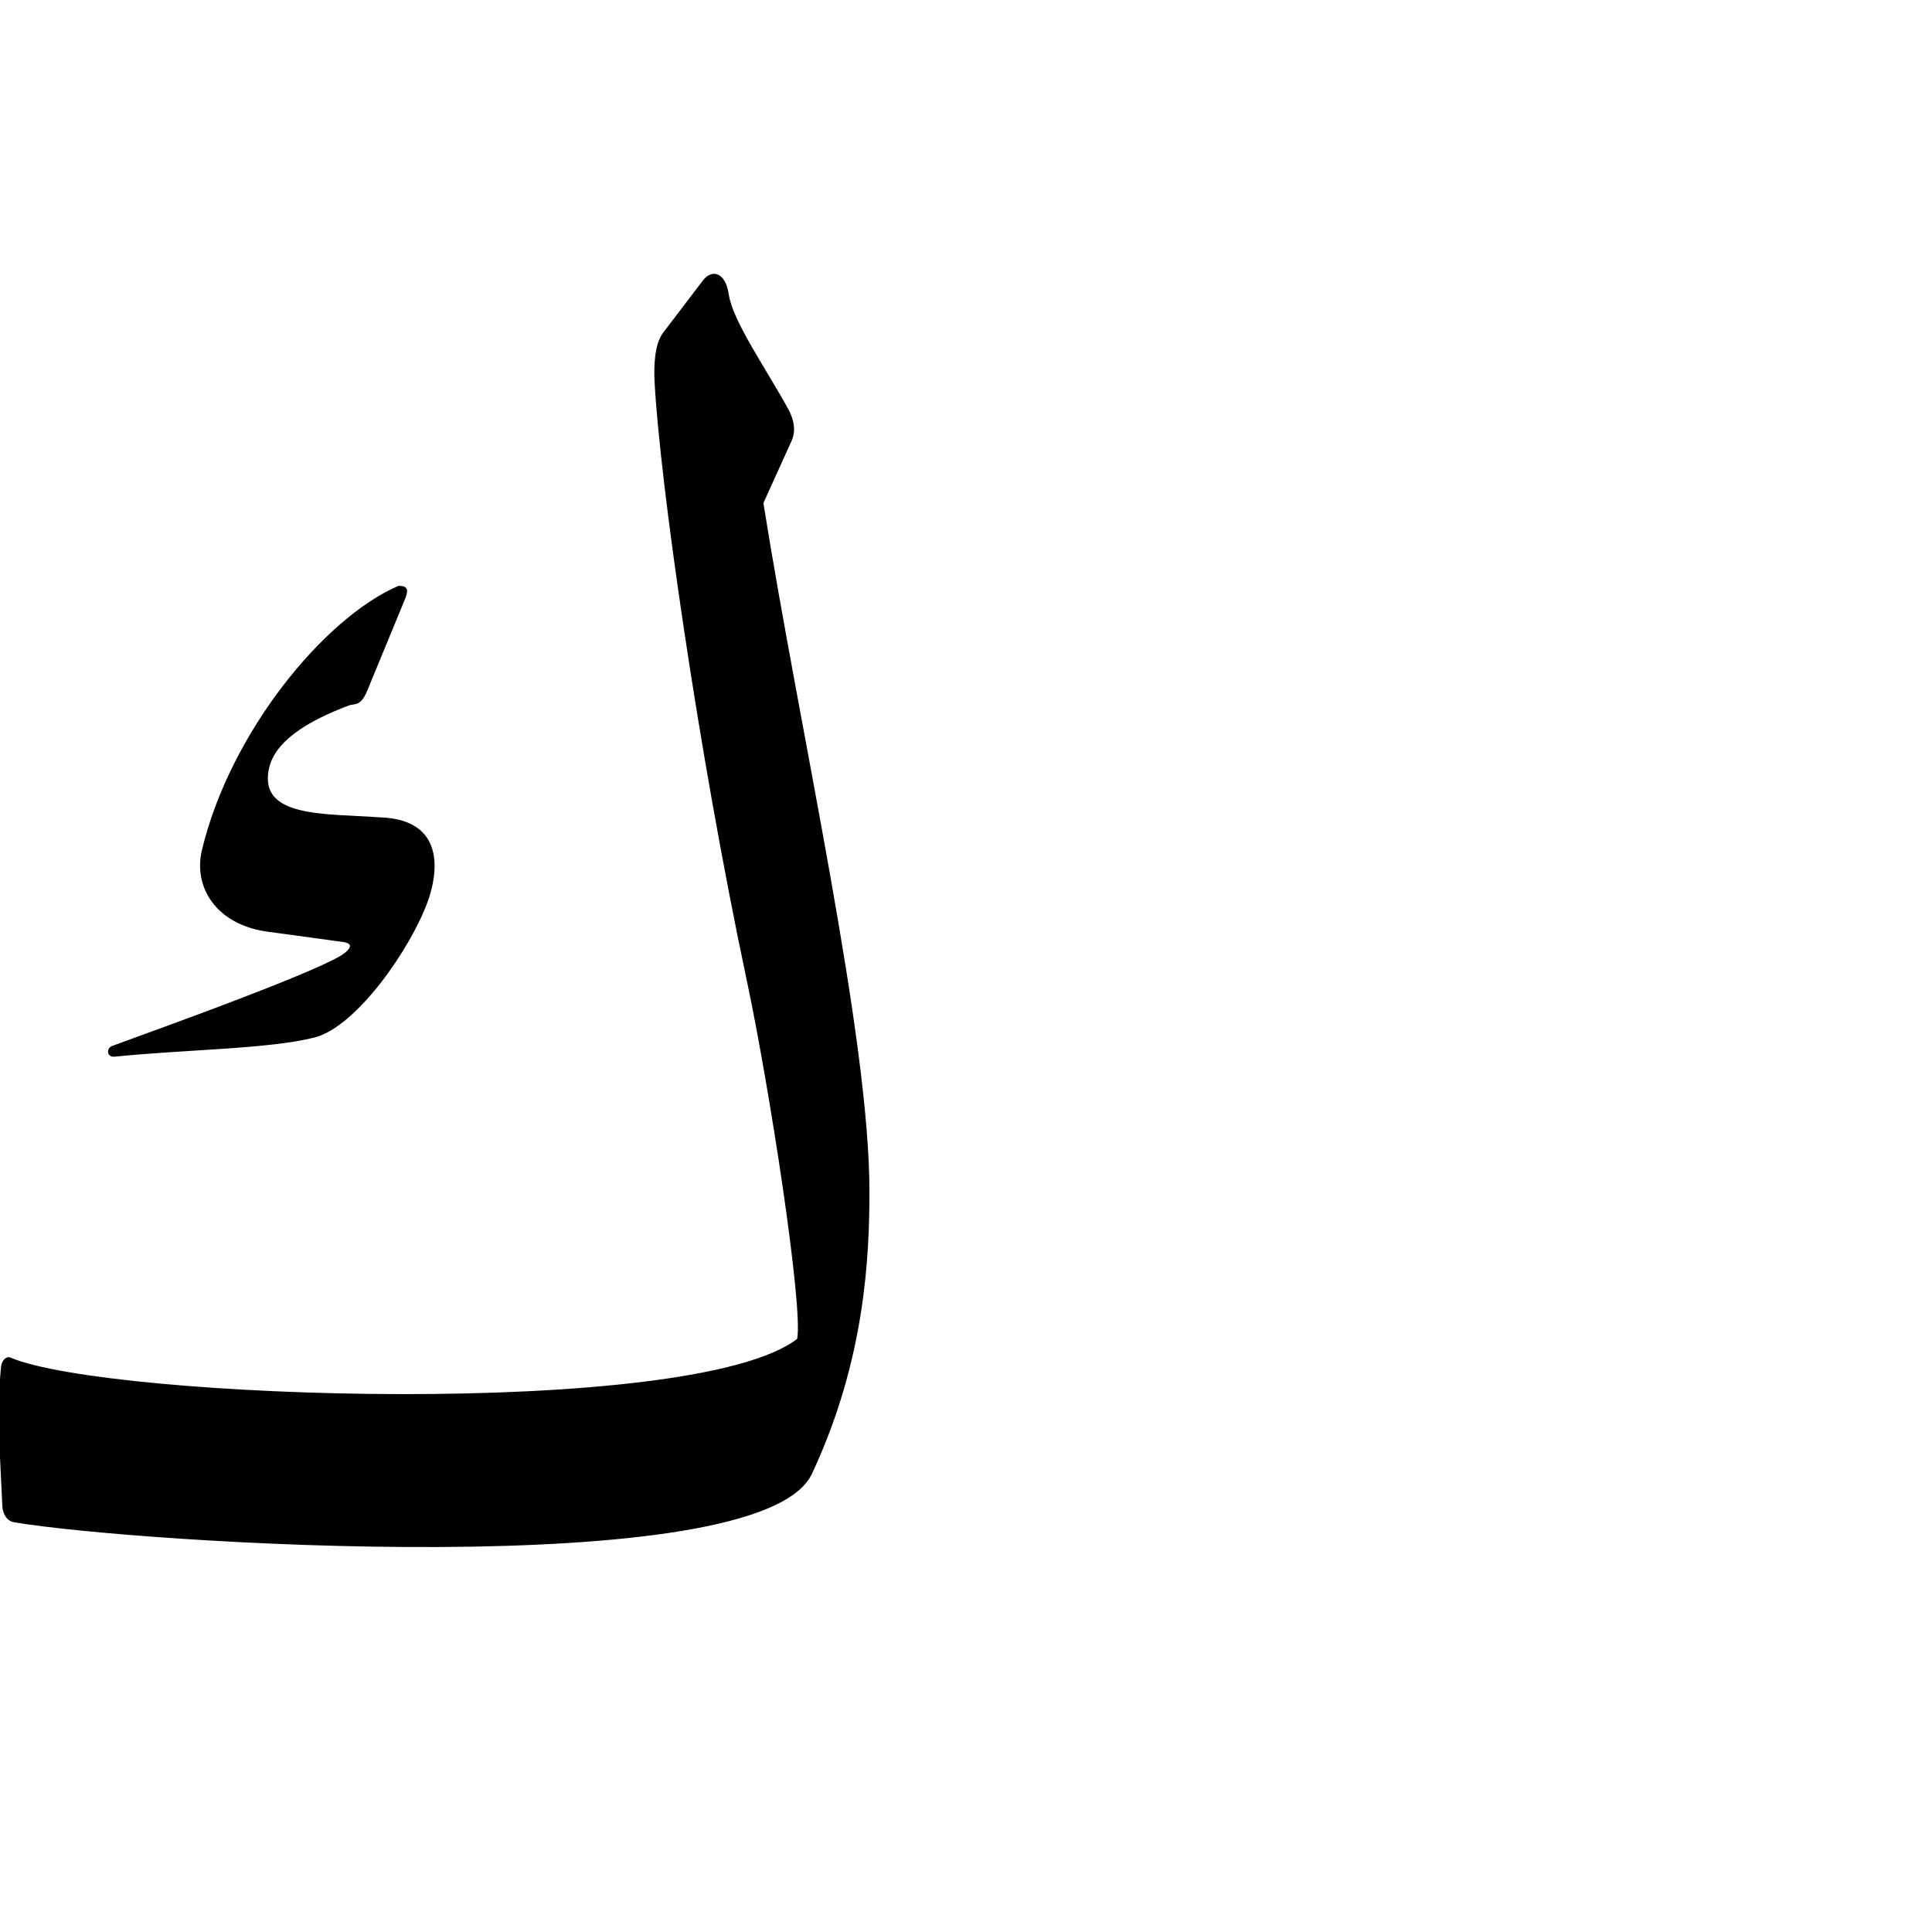
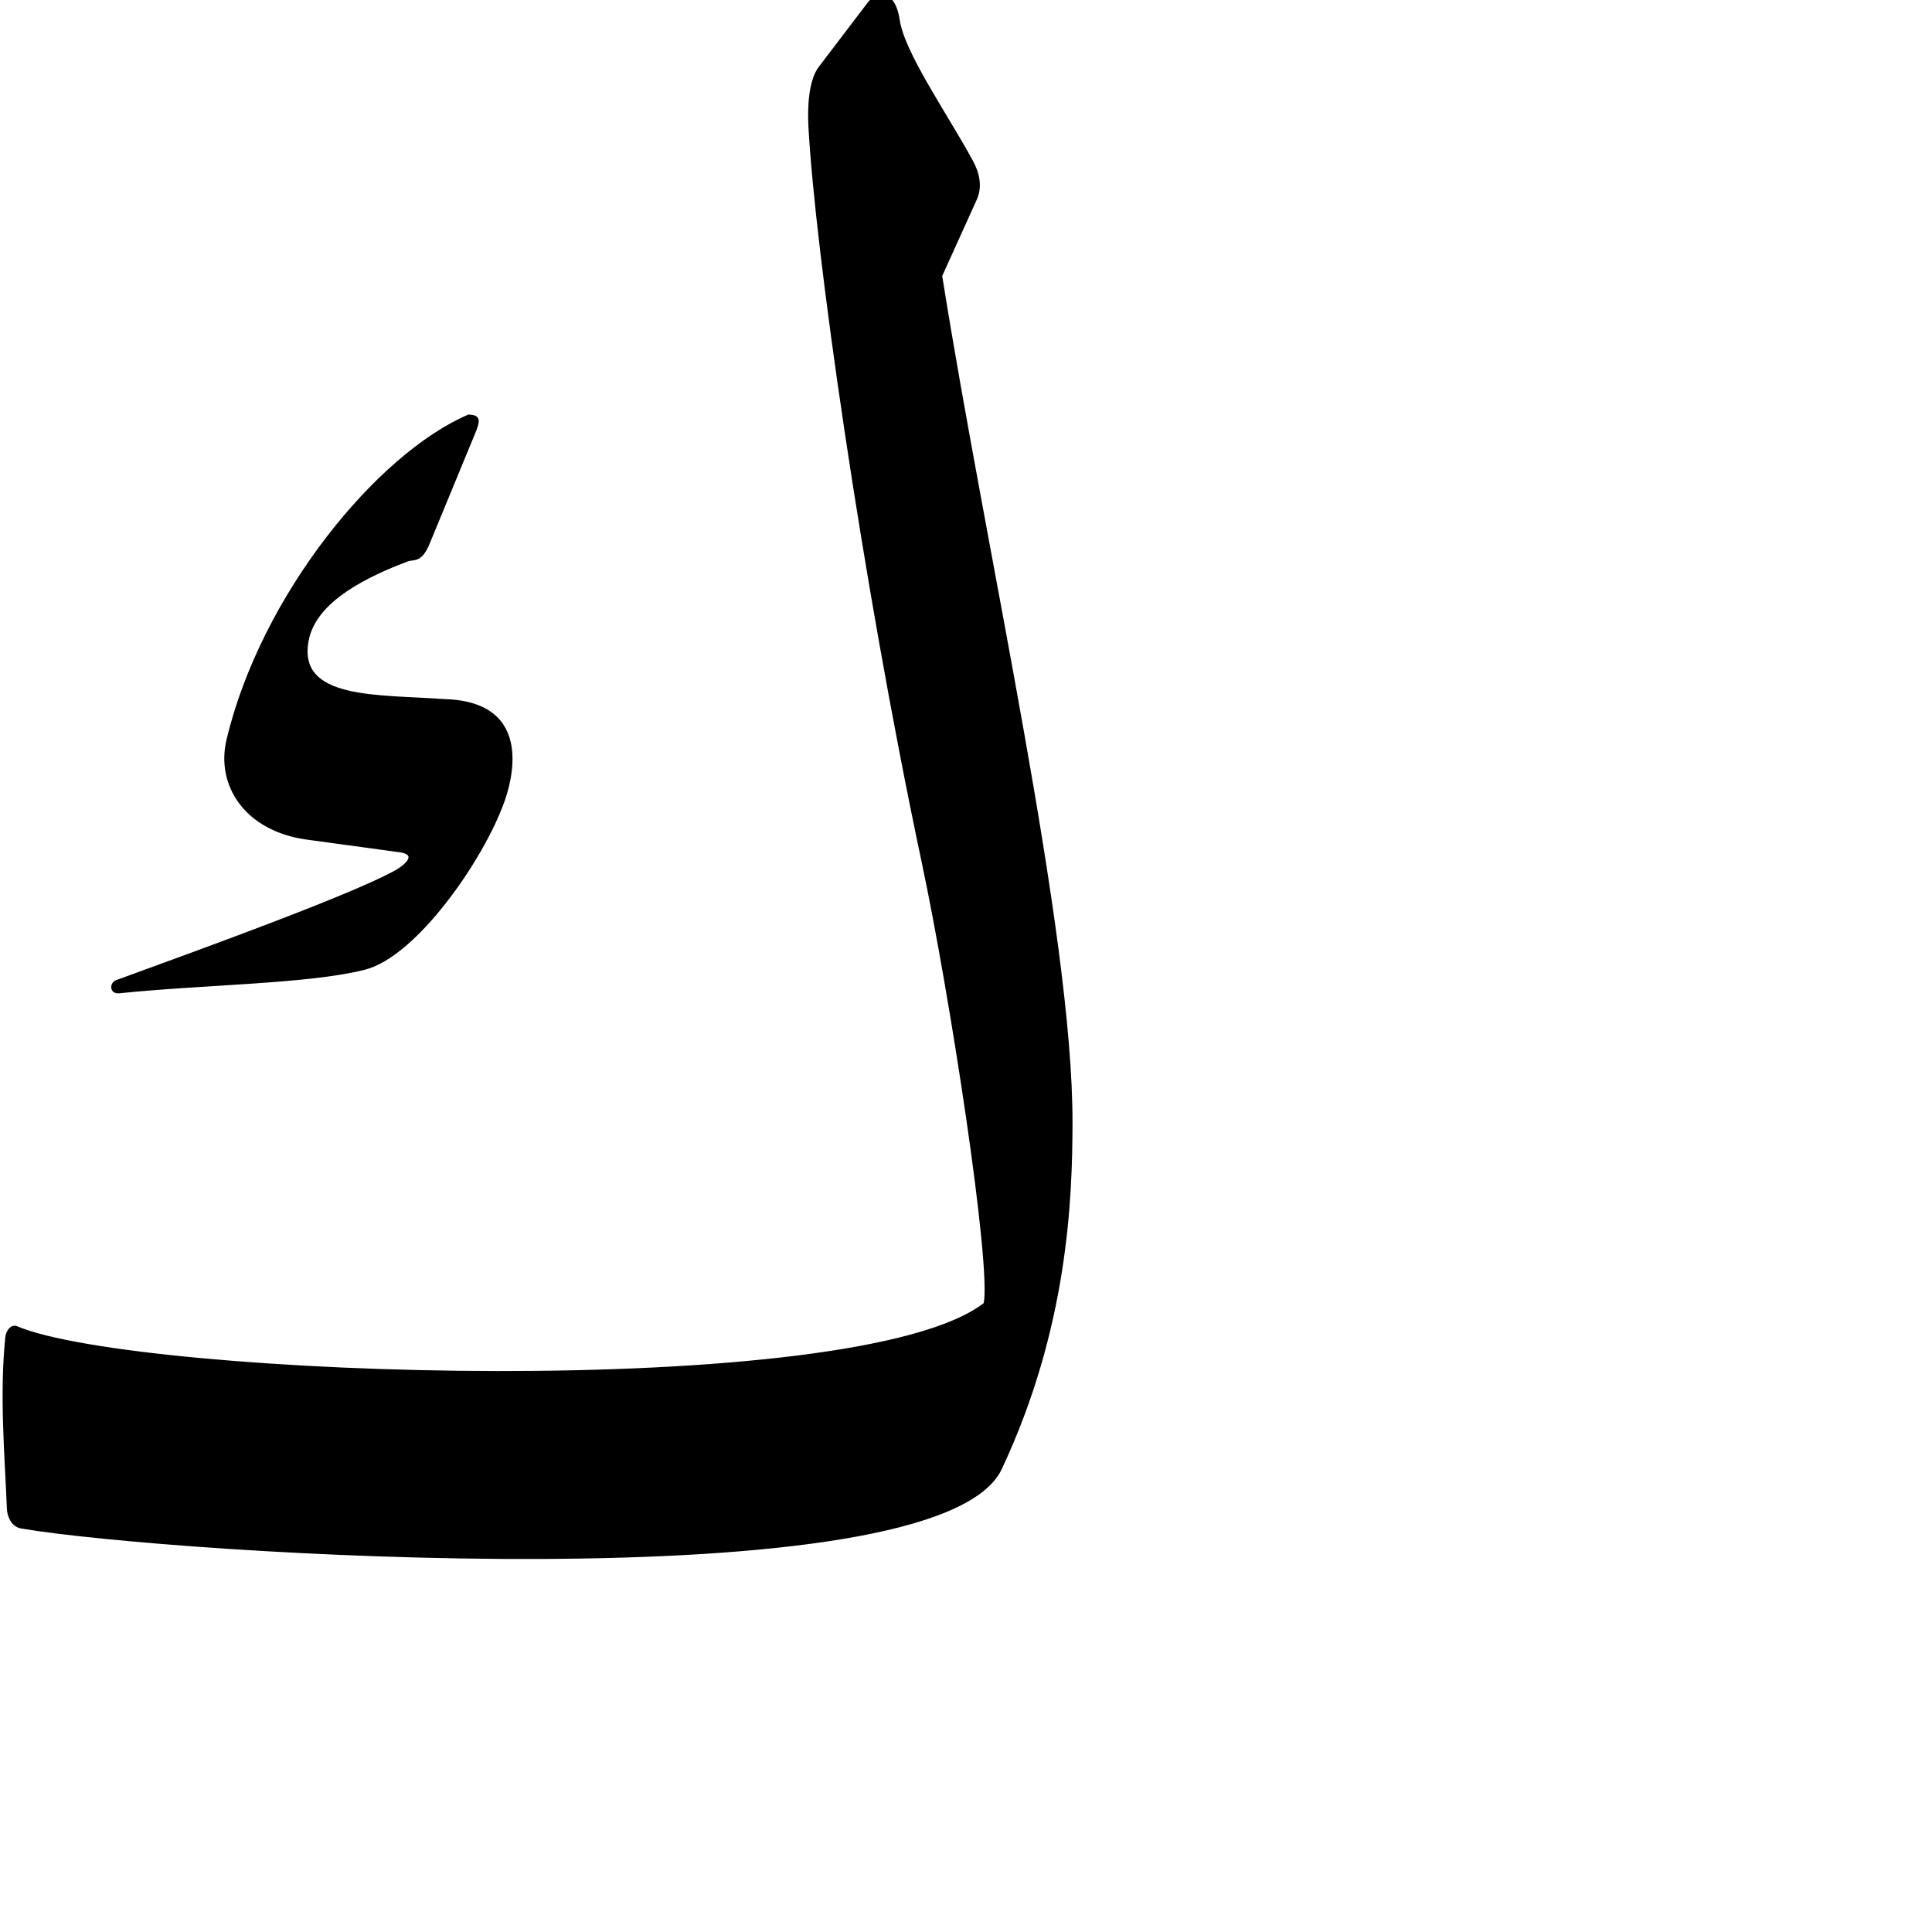
<svg xmlns="http://www.w3.org/2000/svg" version="1.0" width="1000" height="1000" id="svg5496">
  <defs id="defs5498">
    </defs>
  <g id="layer1" transform="matrix(0.5,0,0,0.5,123.427,318.8188)" />
-   <path style="fill:#000000;fill-rule:evenodd;stroke:#000000;stroke-width:1px;stroke-linecap:butt;stroke-linejoin:miter;stroke-miterlimit:4;stroke-dasharray:none;stroke-opacity:1" d="M 376.731,152.519 C 375.086,141.254 368.565,139.77 364.203,145.498 L 343.554,172.618 C 339.292,178.215 338.888,189.621 339.286,197.26 C 341.929,248.031 361.621,387.44 386.909,506.835 C 398.816,562.779 416.445,677.286 413.075,693.268 C 359.117,735.376 55.909,724.722 5.31,703.18 C 3.264,702.309 1.314,704.761 1.043,707.448 C -1.386,731.539 0.711,755.631 1.731,779.722 C 1.848,782.485 3.352,786.748 7.375,787.431 C 69.819,798.031 393.21,819.244 419.784,762.651 C 447.633,703.343 449.451,649.074 449.52,617.277 C 449.695,536.799 413.41,378.706 394.627,260.311 L 409.22,228.097 C 411.725,222.568 410.205,216.812 407.568,211.991 C 396.368,191.509 378.766,166.454 376.731,152.519 z" id="path2483" />
  <g id="g3429" transform="translate(225.85,617.0888)" />
  <g id="g3297" transform="matrix(0.5,0,0,0.5,421.0655,736.1576)" style="stroke:#000000;stroke-width:2;stroke-miterlimit:4;stroke-dasharray:none;stroke-opacity:1" />
-   <path style="fill:#000000;fill-rule:evenodd;stroke:#000000;stroke-width:0.769;stroke-linecap:butt;stroke-linejoin:miter;stroke-miterlimit:4;stroke-dasharray:none;stroke-opacity:1" d="M 206.433,303.586 C 168.246,319.877 119.343,379.385 104.873,440.198 C 100.35,459.206 112.399,478.291 138.427,481.84 L 177.972,487.233 C 185.181,488.511 179.975,493.256 174.976,495.921 C 155.289,506.414 97.534,527.425 58.138,541.757 C 55.609,542.677 55.478,546.951 59.336,546.551 C 94.798,542.868 139.194,542.64 162.723,536.631 C 184.288,531.124 212.391,490.625 221.113,466.262 C 223.459,459.705 235.09,424.452 196.247,423.421 C 168.385,421.351 133.754,423.855 138.726,398.255 C 141.506,383.947 157.775,373.295 180.668,364.702 C 183.289,363.718 186.346,365.536 189.656,357.512 L 209.429,309.578 C 210.78,305.807 211.193,303.703 206.433,303.586 z" id="path2515" />
+   <path style="fill:#000000;fill-opacity:1;fill-rule:evenodd;stroke:#000000;stroke-width:1.229px;stroke-linecap:butt;stroke-linejoin:miter;stroke-miterlimit:4;stroke-opacity:1;stroke-dasharray:none" d="M 465.061,10.271 C 463.039,-3.573 455.025,-5.398 449.665,1.642 L 424.287,34.972 c -5.237,6.878 -5.734,20.895 -5.245,30.284 3.248,62.395 27.449,233.726 58.527,380.458 14.633,68.753 36.299,209.479 32.157,229.121 -66.313,51.749 -438.947,38.656 -501.13,12.181 -2.515,-1.071 -4.912,1.943 -5.245,5.245 -2.985,29.608 -0.407,59.215 0.846,88.823 0.144,3.396 1.992,8.635 6.937,9.474 76.741,13.027 474.18,39.098 506.838,-30.454 34.225,-72.888 36.46,-139.583 36.544,-178.661 0.215,-98.906 -44.377,-293.197 -67.461,-438.701 L 504.989,103.154 c 3.079,-6.796 1.21,-13.869 -2.03,-19.795 -13.764,-25.171 -35.397,-55.963 -37.898,-73.089 z" id="path2483-2" />
+   <path style="fill:#000000;fill-opacity:1;fill-rule:evenodd;stroke:#000000;stroke-width:0.946;stroke-linecap:butt;stroke-linejoin:miter;stroke-miterlimit:4;stroke-opacity:1;stroke-dasharray:none" d="m 242.526,215.056 c -46.93,20.021 -107.031,93.154 -124.814,167.891 -5.559,23.361 9.249,46.815 41.236,51.177 l 48.6,6.627 c 8.859,1.571 2.462,7.402 -3.682,10.677 -24.195,12.896 -95.175,38.718 -143.592,56.332 -3.108,1.131 -3.268,6.383 1.473,5.891 43.582,-4.526 98.143,-4.806 127.06,-12.191 26.502,-6.768 61.041,-56.541 71.759,-86.482 2.884,-8.057 17.178,-51.382 -30.559,-52.65 -34.241,-2.543 -76.802,0.534 -70.691,-30.927 3.416,-17.584 23.411,-30.676 51.546,-41.237 3.22,-1.209 6.978,1.025 11.046,-8.836 l 24.3,-58.909 c 1.661,-4.635 2.168,-7.221 -3.682,-7.364 z" id="path2515-1" />
</svg>
